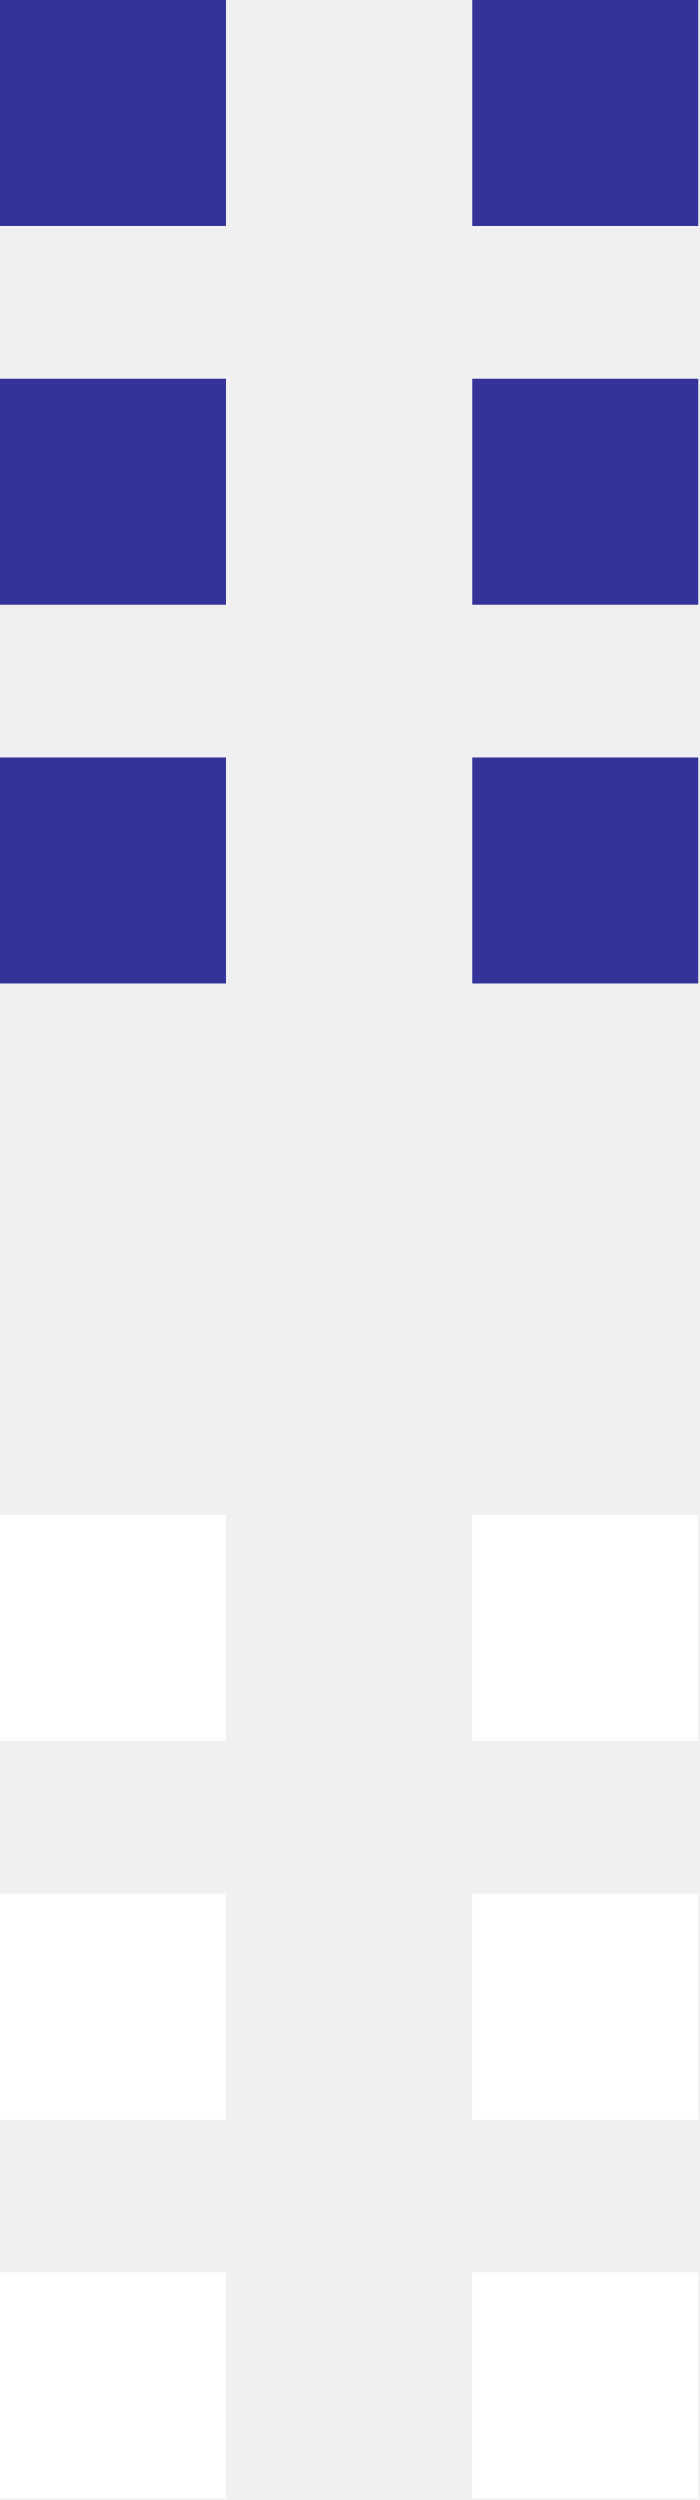
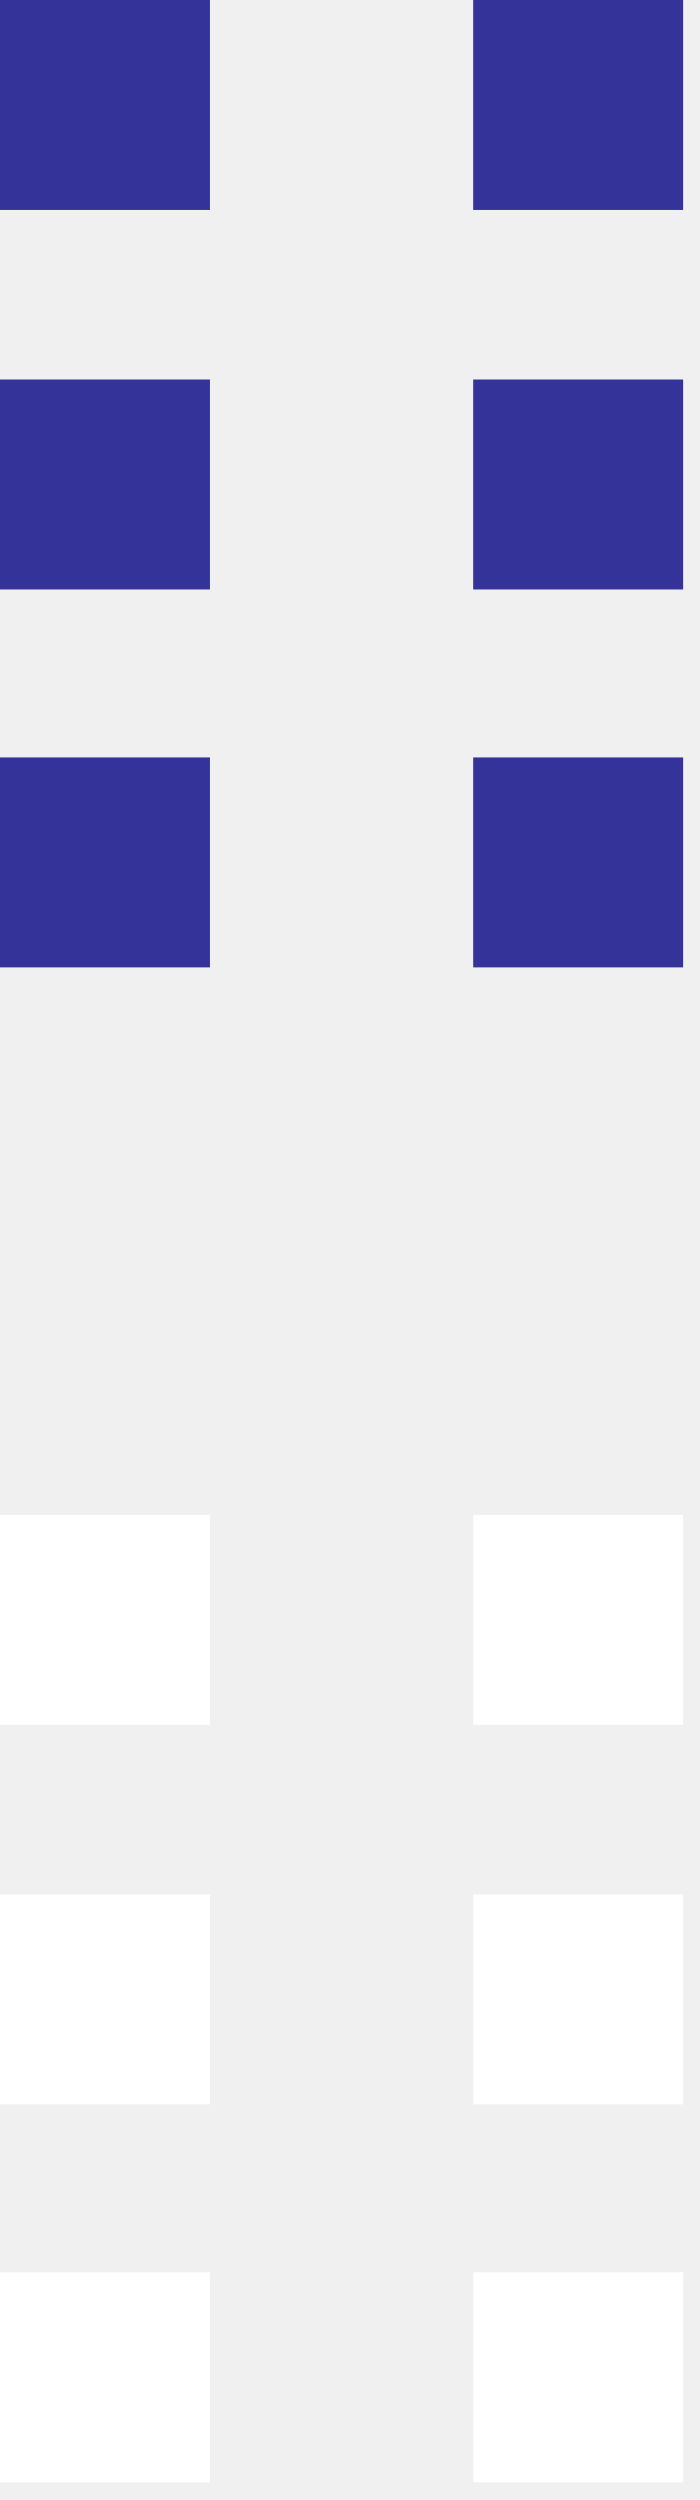
- <svg xmlns="http://www.w3.org/2000/svg" id="contacto_misela_cuadraditos_1" version="1.1" x="0px" y="0px" width="44.9px" height="160.4px" viewBox="0 0 44.9 160.4" enable-background="new 0 0 44.9 160.4" xml:space="preserve">
-   <defs>
- </defs>
-   <rect x="30.3" y="24.3" fill="#333399" width="14.5" height="14.5" />
-   <rect x="30.3" y="0" fill="#333399" width="14.5" height="14.5" />
-   <rect x="30.3" y="48.6" fill="#333399" width="14.5" height="14.5" />
-   <rect x="30.3" y="97.2" fill="#FFFFFF" width="14.5" height="14.5" />
-   <rect x="30.3" y="121.5" fill="#FFFFFF" width="14.5" height="14.5" />
-   <rect x="30.3" y="145.8" fill="#FFFFFF" width="14.5" height="14.5" />
-   <rect x="0" y="24.3" fill="#333399" width="14.5" height="14.5" />
-   <rect x="0" y="0" fill="#333399" width="14.5" height="14.5" />
-   <rect x="0" y="48.6" fill="#333399" width="14.5" height="14.5" />
-   <rect x="0" y="97.2" fill="#FFFFFF" width="14.5" height="14.5" />
-   <rect x="0" y="121.5" fill="#FFFFFF" width="14.5" height="14.5" />
-   <rect x="0" y="145.8" fill="#FFFFFF" width="14.5" height="14.5" />
+ <svg xmlns="http://www.w3.org/2000/svg" id="contacto_misela_cuadraditos_1" version="1.1" x="0px" y="0px" width="43.3px" height="154.8px" viewBox="0 0 43.3 154.8" enable-background="new 0 0 43.3 154.8" xml:space="preserve">
+   <rect x="29.3" y="23.5" fill="#333399" width="13" height="13" />
+   <rect x="29.3" y="0" fill="#333399" width="13" height="13" />
+   <rect x="29.3" y="46.9" fill="#333399" width="13" height="13" />
+   <rect x="0" y="23.5" fill="#333399" width="13" height="13" />
+   <rect x="0" y="0" fill="#333399" width="13" height="13" />
+   <rect x="0" y="46.9" fill="#333399" width="13" height="13" />
+   <rect x="29.3" y="93.8" fill="#FFFFFF" width="13" height="13" />
+   <rect x="29.3" y="117.3" fill="#FFFFFF" width="13" height="13" />
+   <rect x="29.3" y="140.7" fill="#FFFFFF" width="13" height="13" />
+   <rect x="0" y="93.8" fill="#FFFFFF" width="13" height="13" />
+   <rect x="0" y="117.3" fill="#FFFFFF" width="13" height="13" />
+   <rect x="0" y="140.7" fill="#FFFFFF" width="13" height="13" />
</svg>
